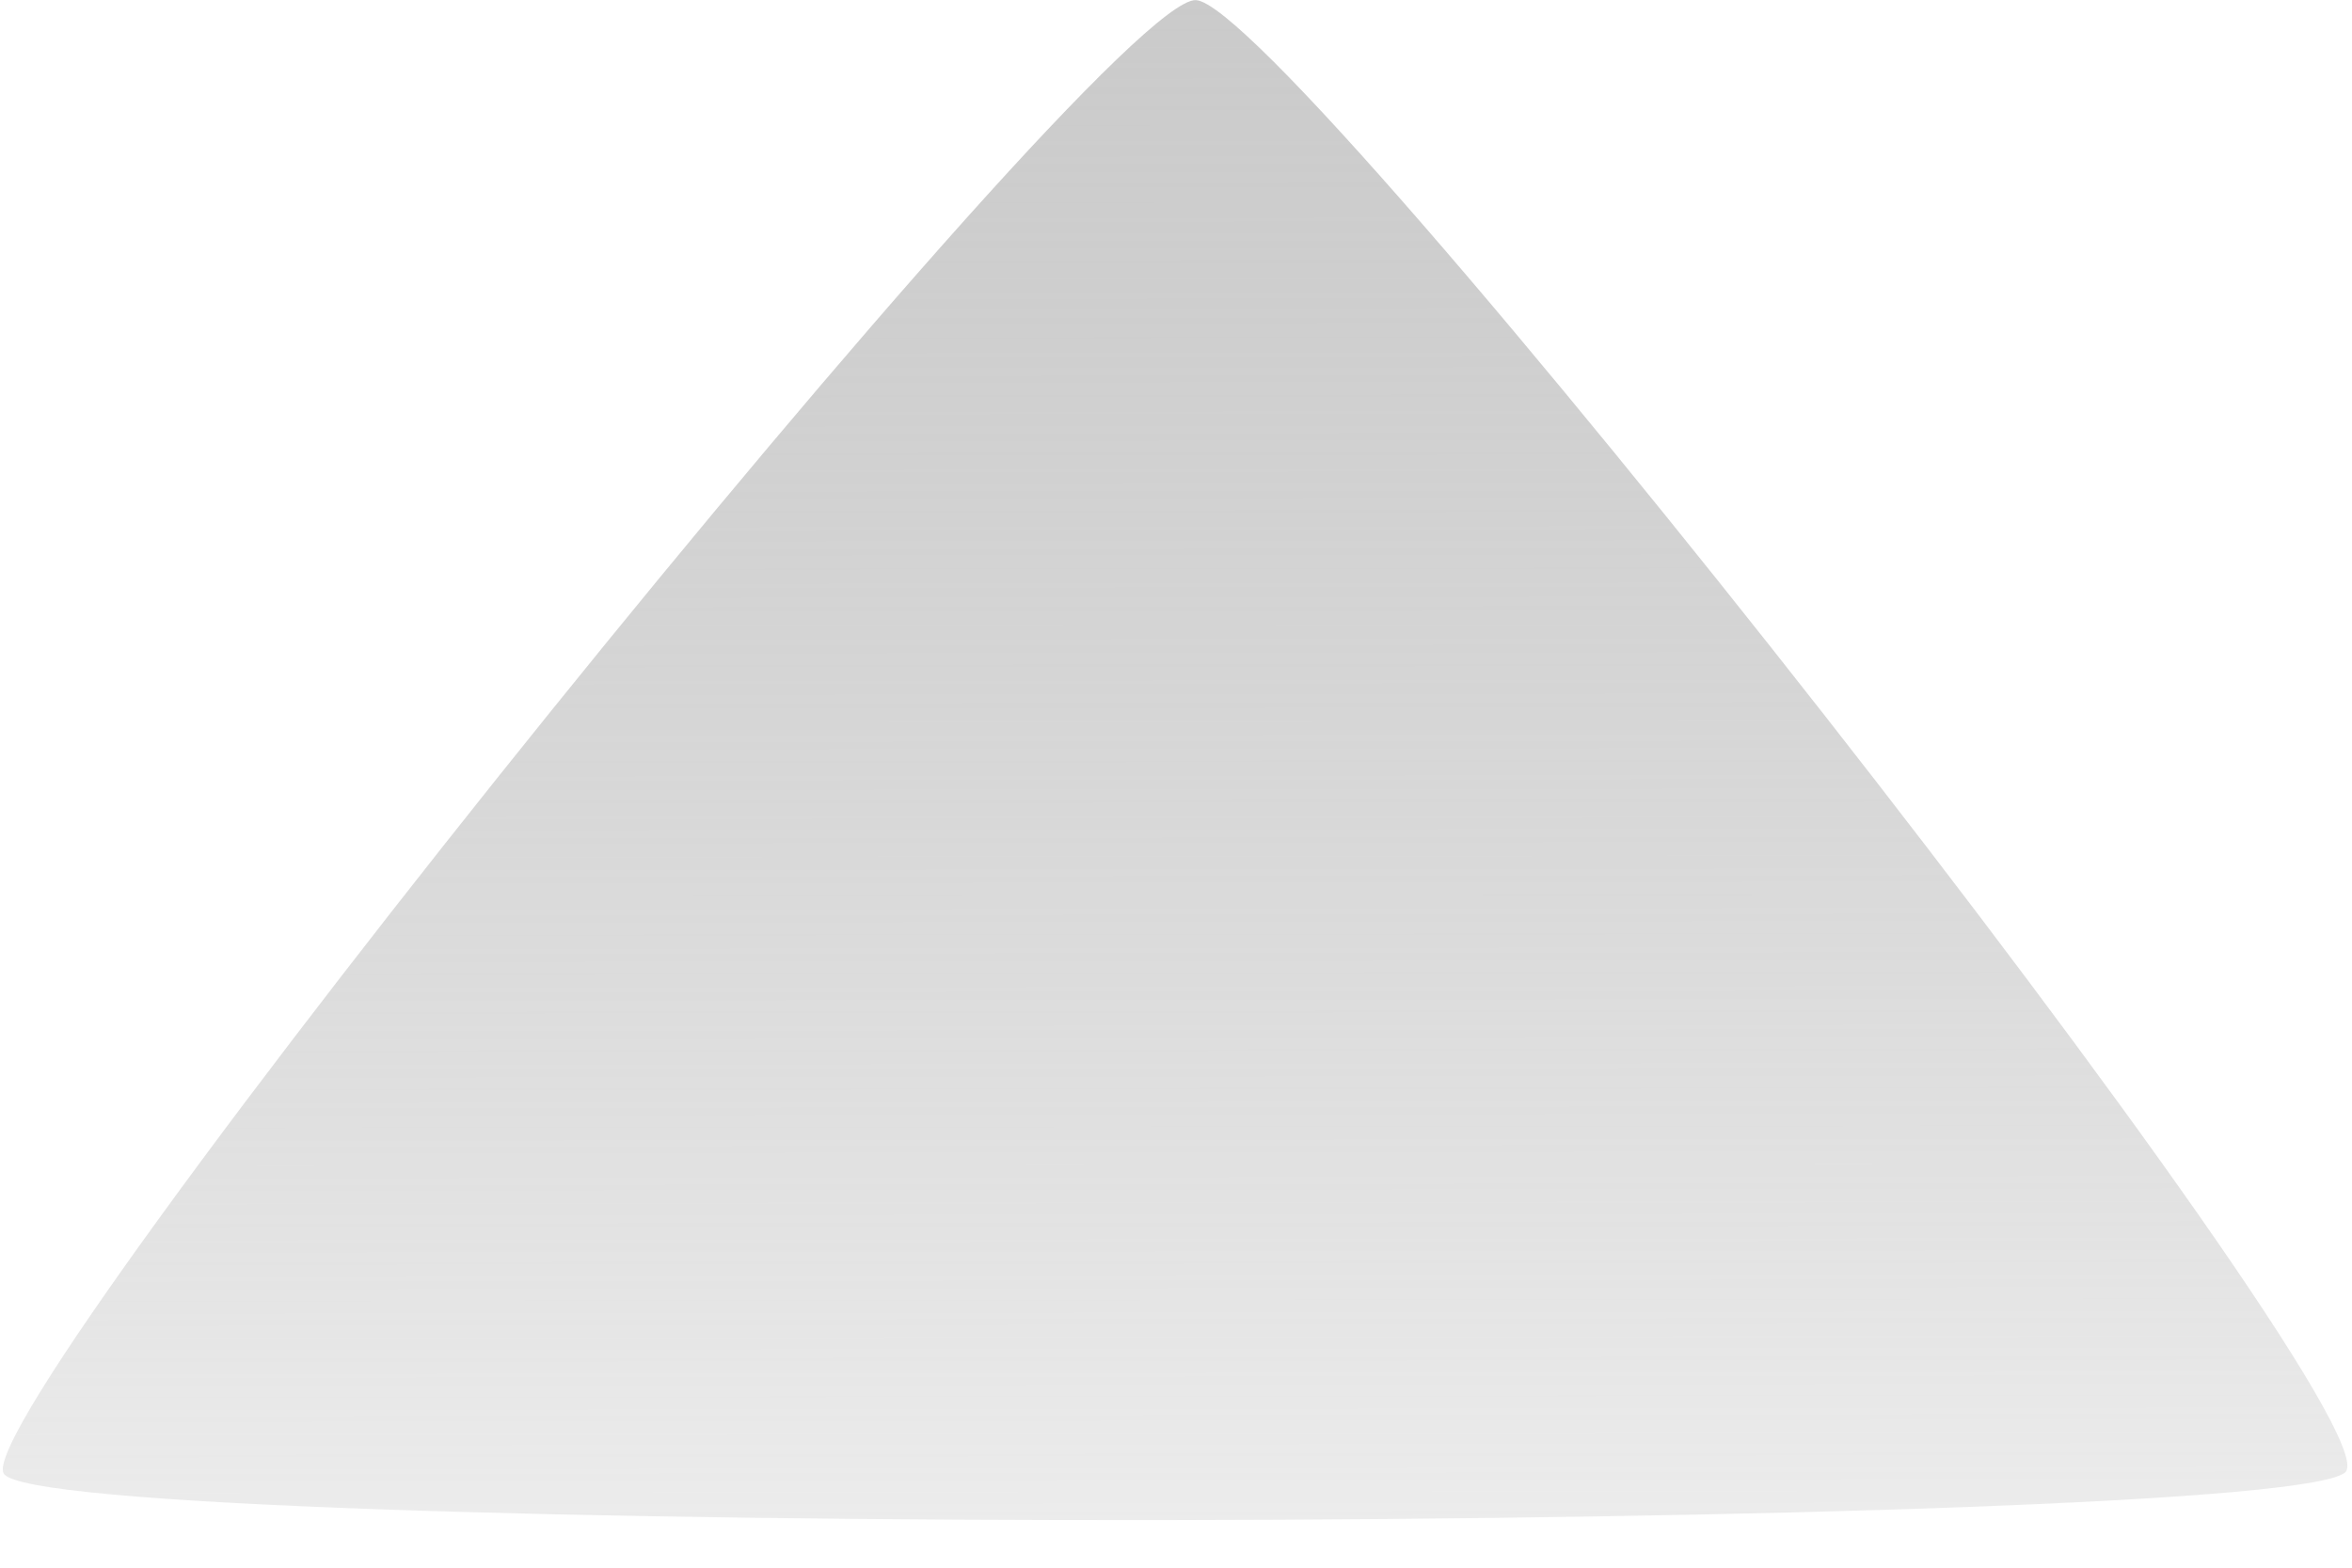
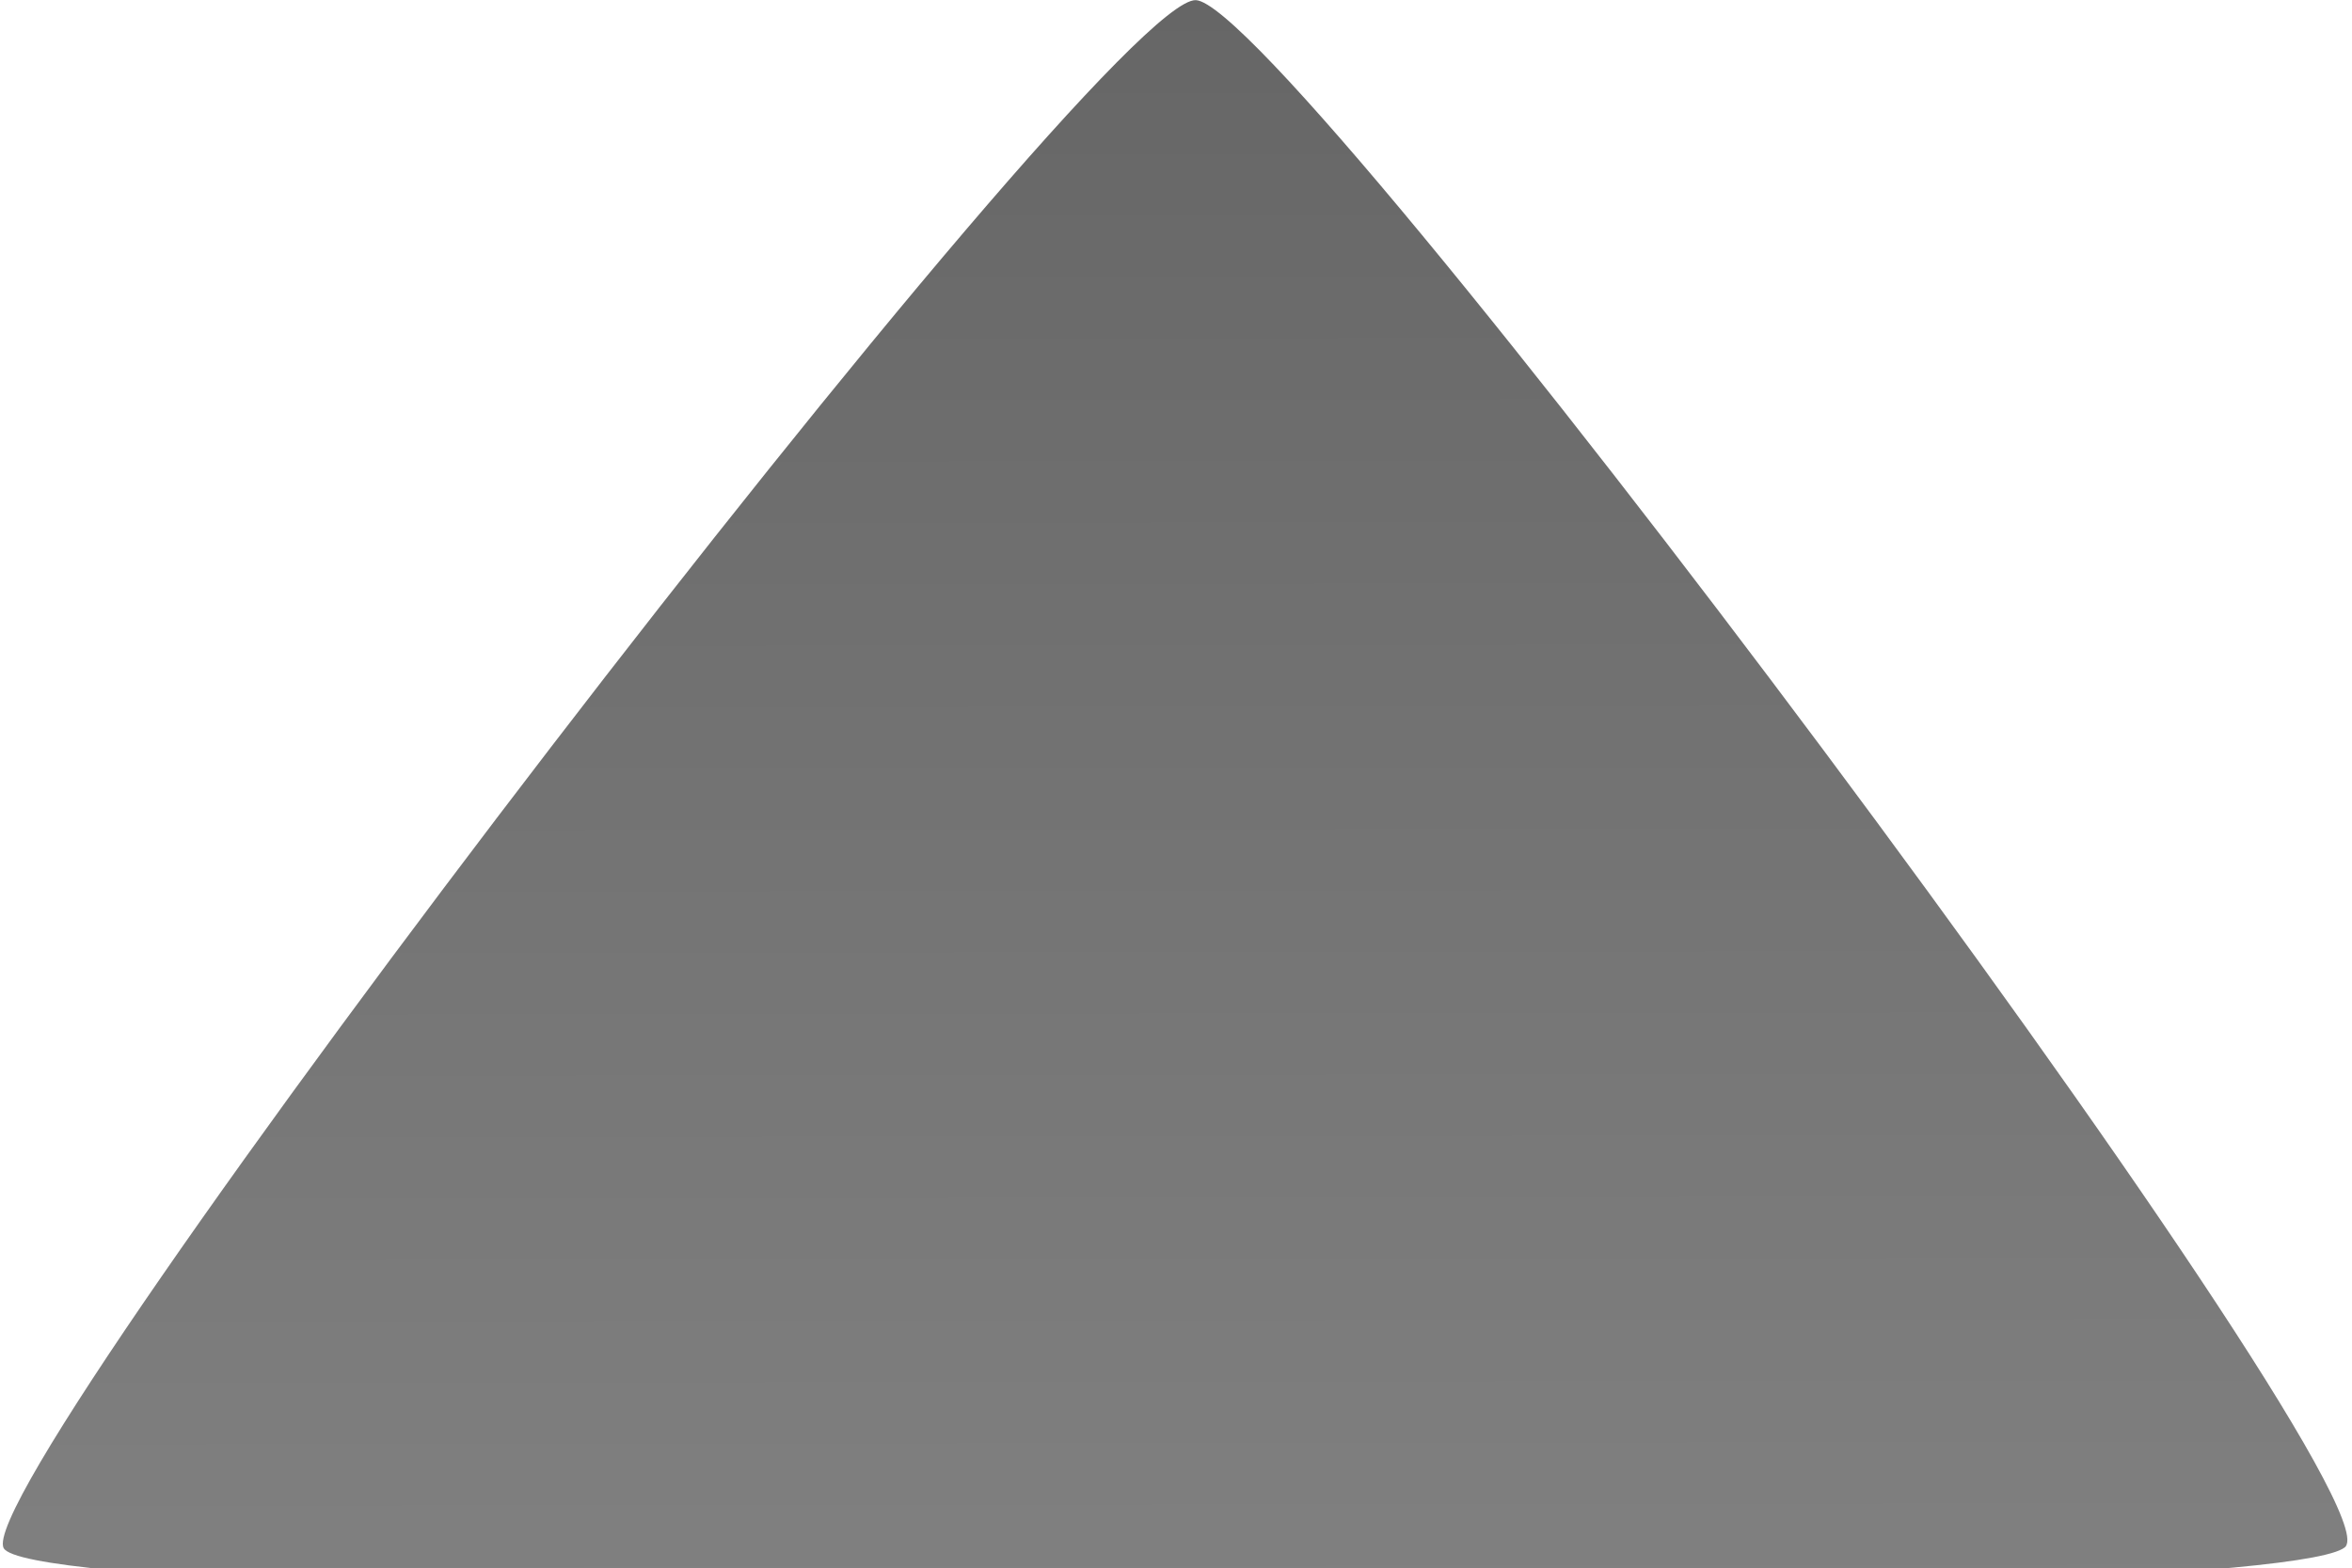
<svg xmlns="http://www.w3.org/2000/svg" xmlns:xlink="http://www.w3.org/1999/xlink" width="30" height="20" id="svg2" version="1.1">
  <defs id="defs4">
+     <linearGradient id="linearGradient3609">
+       <stop id="stop3611" offset="0" style="stop-color:#666666;stop-opacity:1" />
+       <stop id="stop3613" offset="1" style="stop-color:#808080;stop-opacity:1" />
+     </linearGradient>
    <linearGradient id="linearGradient3958">
      <stop id="stop3960" offset="0" style="stop-color:#ececec;stop-opacity:1" />
      <stop id="stop3962" offset="1" style="stop-color:#b3b3b3;stop-opacity:0.69;" />
    </linearGradient>
    <linearGradient id="linearGradient4315">
      <stop style="stop-color:#004181;stop-opacity:1;" offset="0" id="stop4317" />
      <stop style="stop-color:#004181;stop-opacity:0.613;" offset="1" id="stop4319" />
    </linearGradient>
    <linearGradient xlink:href="#linearGradient4315" id="linearGradient4321" x1="-0.751" y1="7.184" x2="1.441" y2="-2.038" gradientUnits="userSpaceOnUse" />
    <linearGradient xlink:href="#linearGradient3608" id="linearGradient3614" x1="1.441" y1="-2.038" x2="-1.059" y2="8.48" gradientUnits="userSpaceOnUse" />
    <linearGradient id="linearGradient3608">
      <stop style="stop-color:#b3b3b3;stop-opacity:1;" offset="0" id="stop3610" />
      <stop style="stop-color:#b3b3b3;stop-opacity:0.69;" offset="1" id="stop3612" />
    </linearGradient>
-     <linearGradient y2="-2.038" x2="1.437" y1="5.494" x1="-0.353" gradientUnits="userSpaceOnUse" id="linearGradient3633" xlink:href="#linearGradient3958" />
+     <linearGradient xlink:href="#linearGradient3609" id="linearGradient3606" gradientUnits="userSpaceOnUse" x1="1.437" y1="-2.038" x2="-0.353" y2="5.494" />
  </defs>
  <g id="layer1" transform="translate(2.560999,-1028.534)">
-     <path style="fill:url(#linearGradient3633);fill-opacity:1;stroke:none" id="path2818-0" d="m 4.15,6.309 c -0.253,0.265 -8.831,-1.748 -8.895,-2.103 -0.064,-0.355 5.914,-6.33 6.261,-6.225 0.348,0.105 2.887,8.064 2.633,8.328 z" transform="matrix(3.180277,-0.5791527,0.7557746,2.437057,9.39774,1034.334)" />
+     <path style="fill:url(#linearGradient3606);fill-opacity:1;stroke:none" id="path2818-0" d="m 4.15,6.309 c -0.253,0.265 -8.831,-1.748 -8.895,-2.103 -0.064,-0.355 5.914,-6.33 6.261,-6.225 0.348,0.105 2.887,8.064 2.633,8.328 z" transform="matrix(3.180277,-0.6084846,0.7557746,2.560485,9.39774,1034.628)" />
  </g>
</svg>
